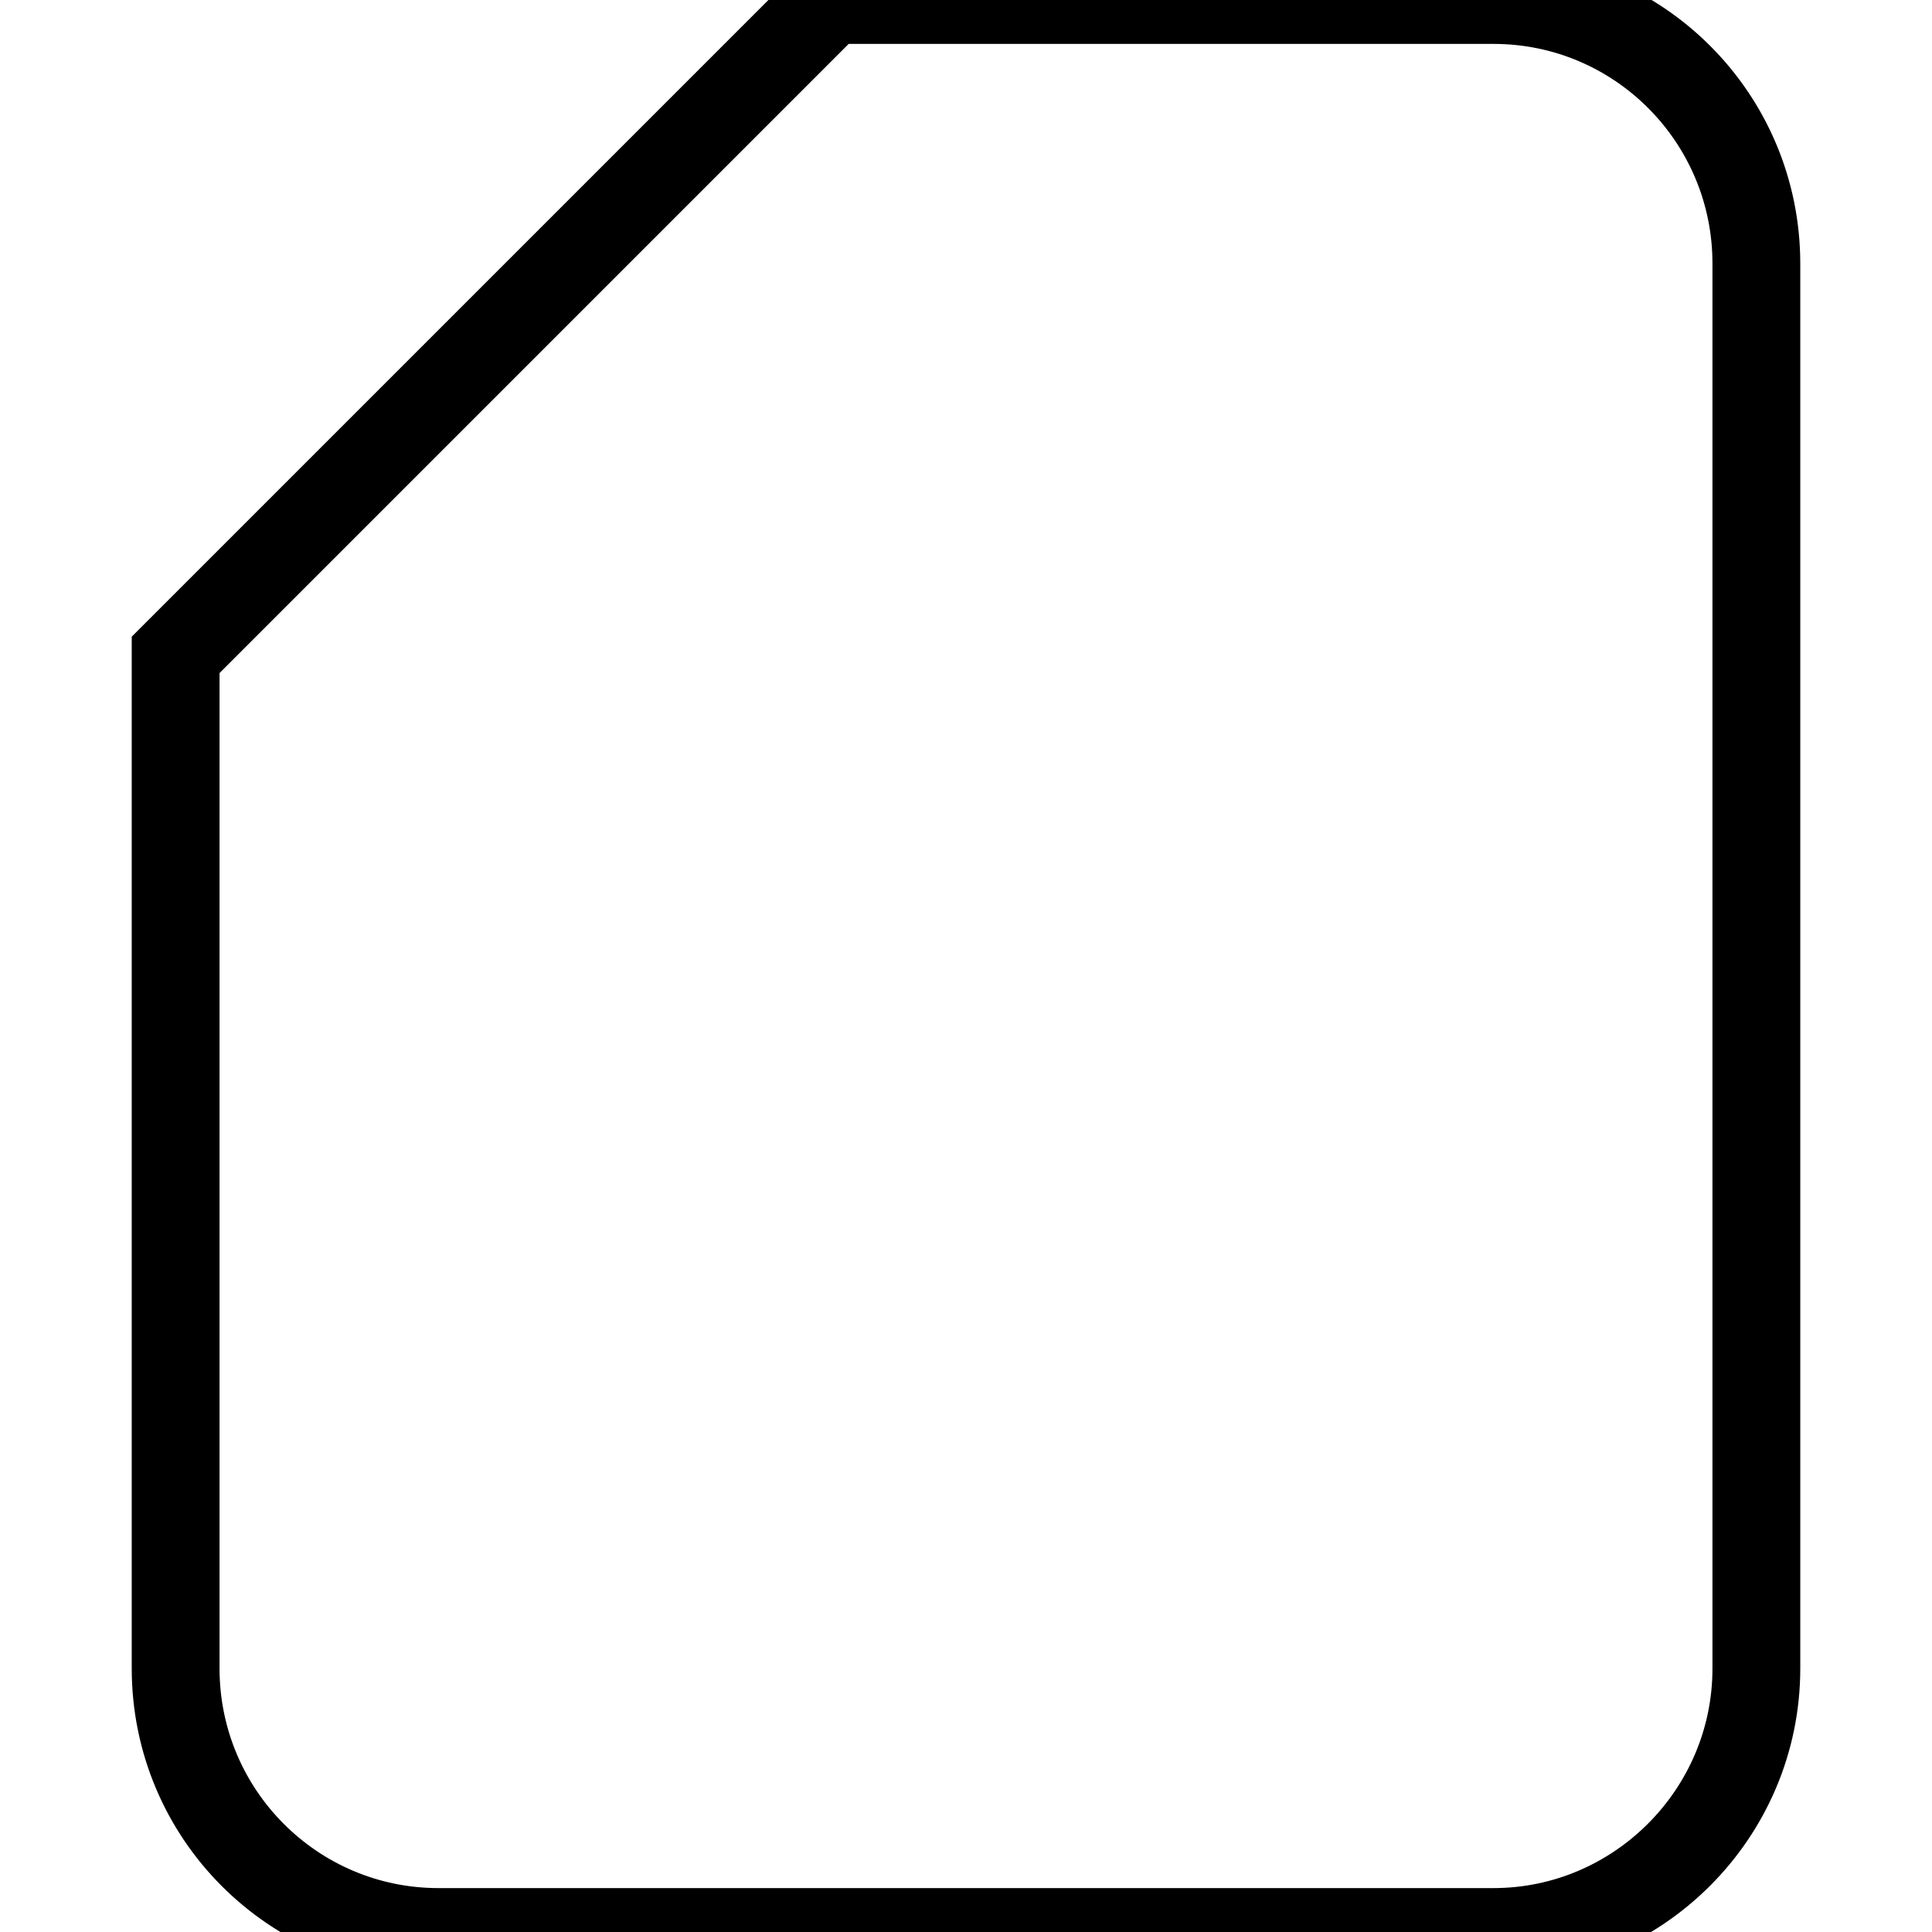
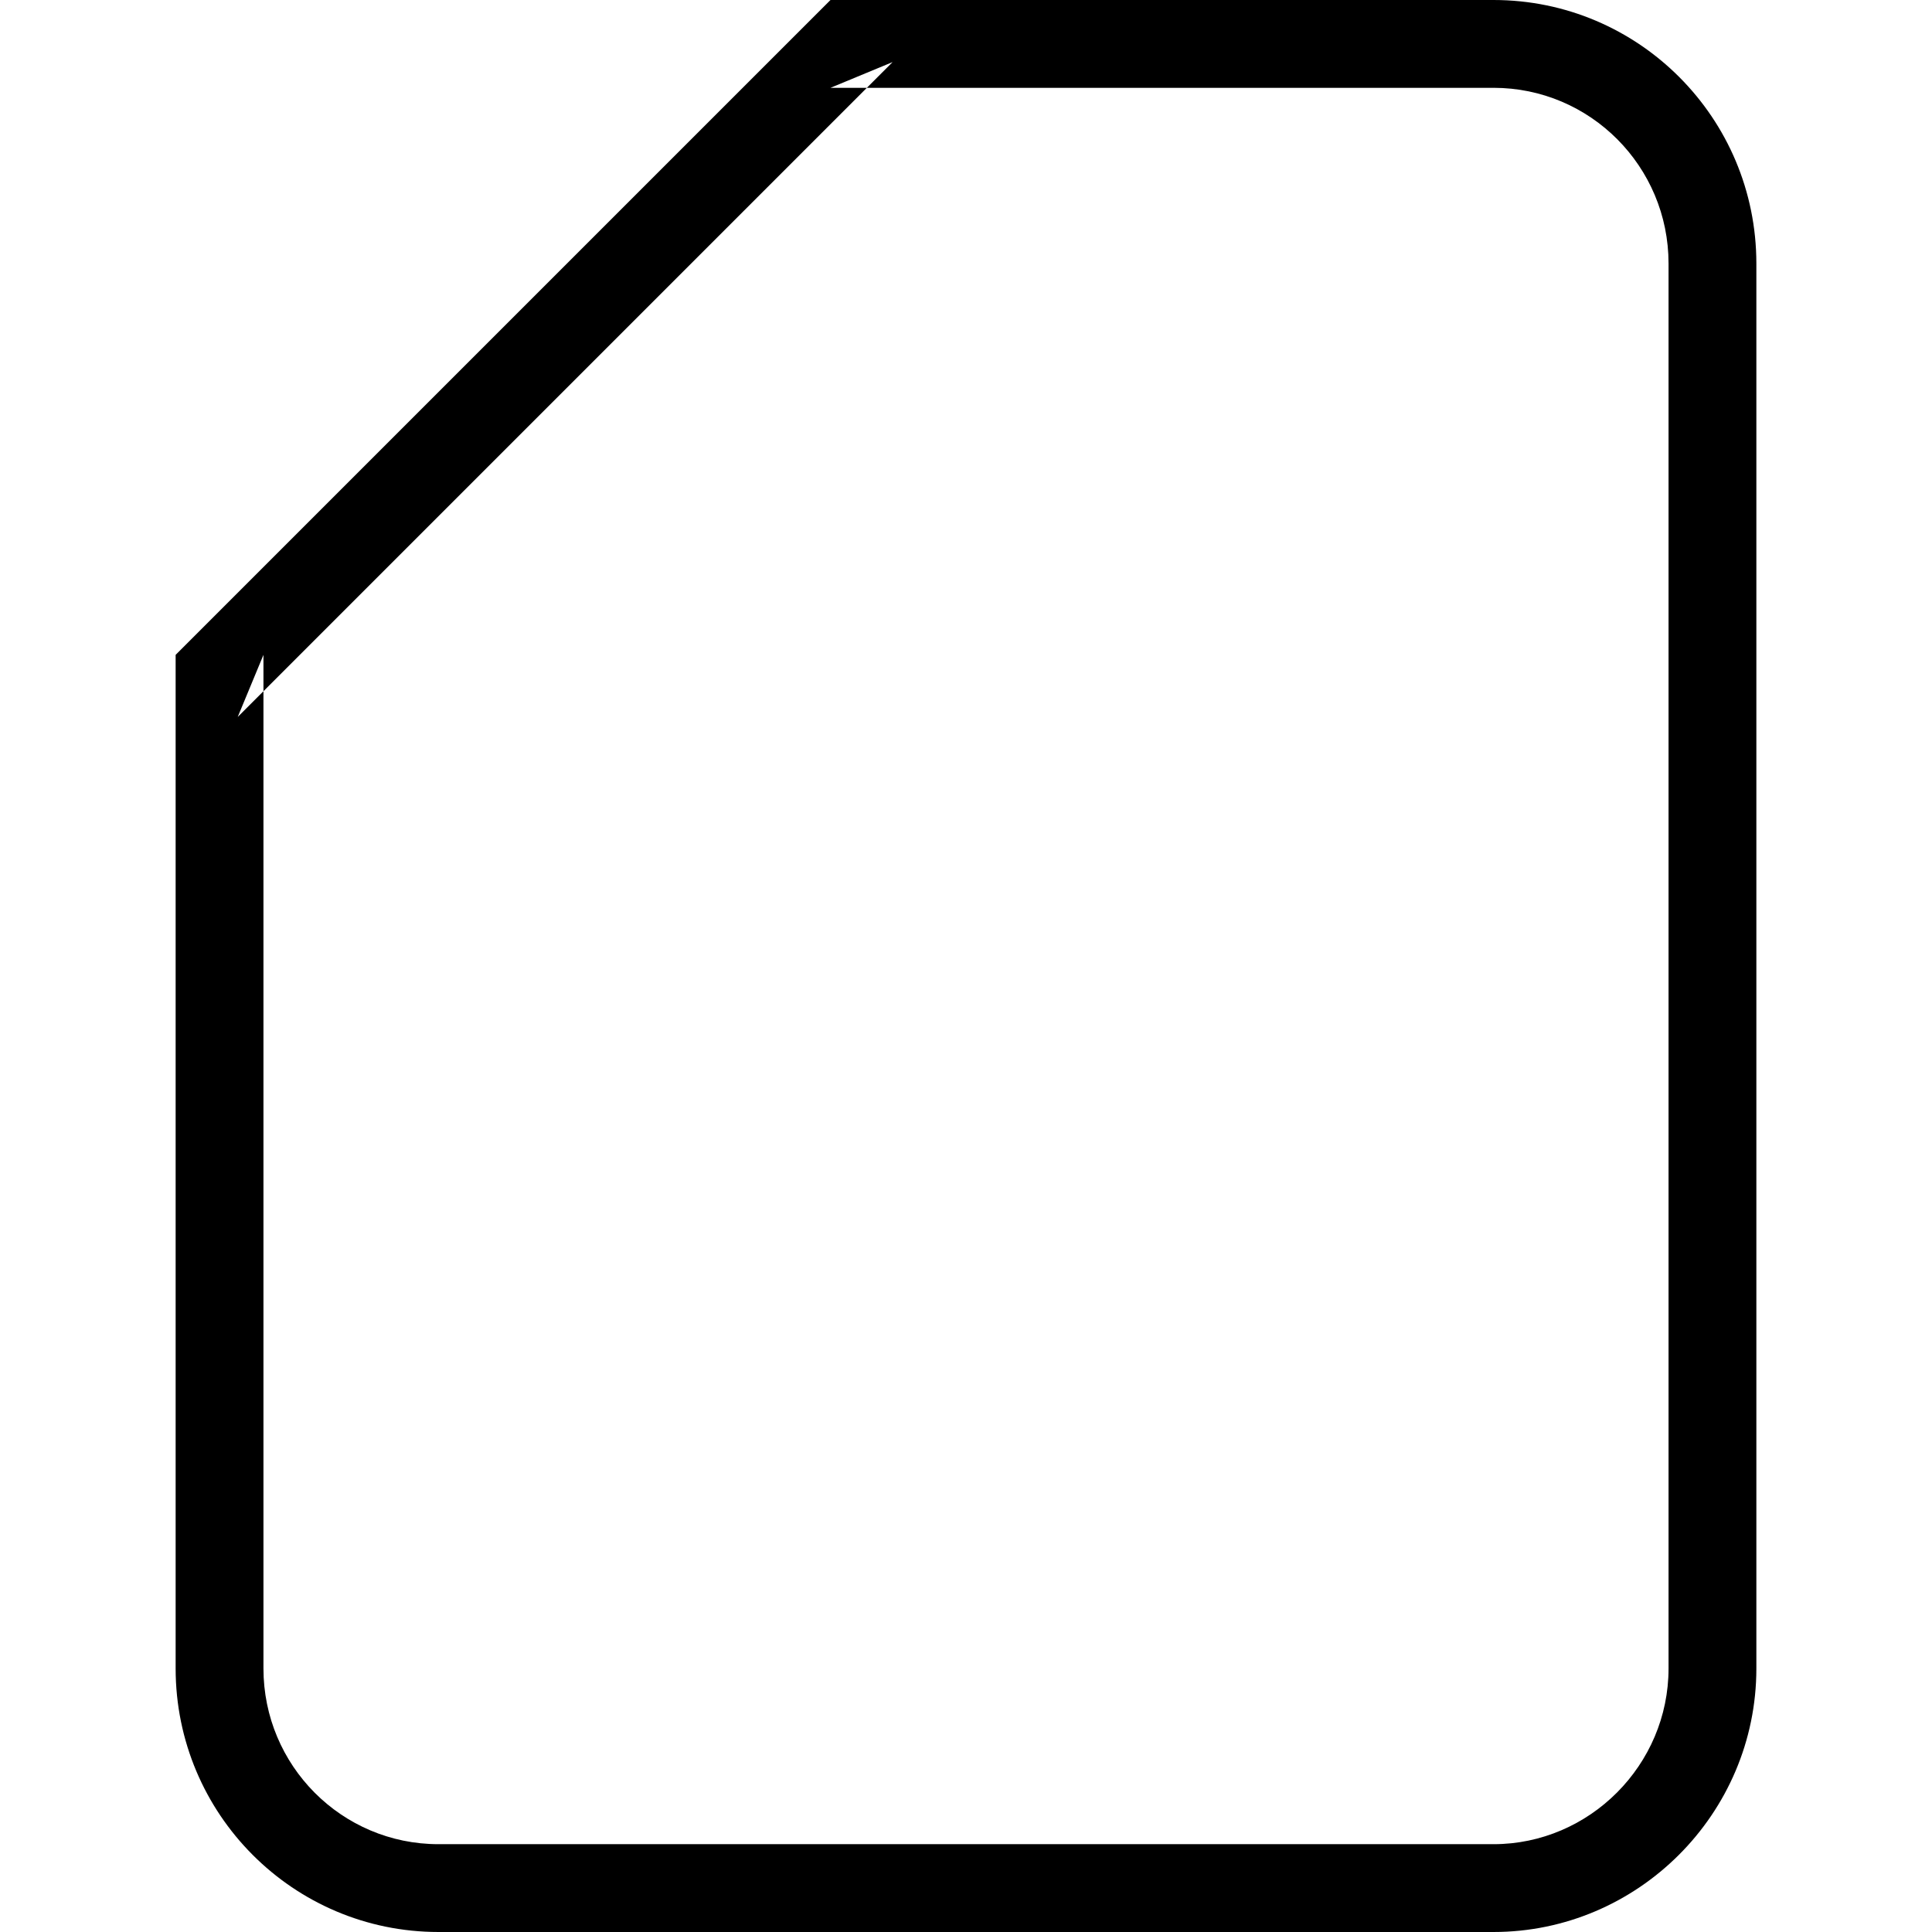
<svg xmlns="http://www.w3.org/2000/svg" width="22px" height="22px" viewBox="0 0 22 22" version="1.1">
  <defs />
  <g id="Page-1" stroke="none" stroke-width="1" fill="none" fill-rule="evenodd">
-     <g id="input" stroke="#000000">
-       <path d="M9.457,0 L17.007,0 C18.66,0 20,1.343 20,3.001 L20,18.999 C20,20.656 18.647,22 17.007,22 L4.993,22 C3.34,22 2,20.657 2,18.999 L2,7.457 L9.457,0 Z" id="Rectangle-9" />
+     <g id="input" fill="#000000">
+       <path d="M9.457,1 L9.457,1 L10.164,0.707 L2.707,8.164 L3,7.457 L3,18.999 C3,20.105 3.892,21 4.993,21 L17.007,21 C18.099,21 19,20.099 19,18.999 L19,3.001 C19,1.895 18.108,1 17.007,1 L9.457,1 Z M9.457,0 L17.007,0 C18.66,0 20,1.343 20,3.001 L20,18.999 C20,20.656 18.647,22 17.007,22 L4.993,22 C3.34,22 2,20.657 2,18.999 L2,7.457 L9.457,0 L9.457,0 L9.457,0 Z" id="Shape" />
    </g>
  </g>
</svg>
